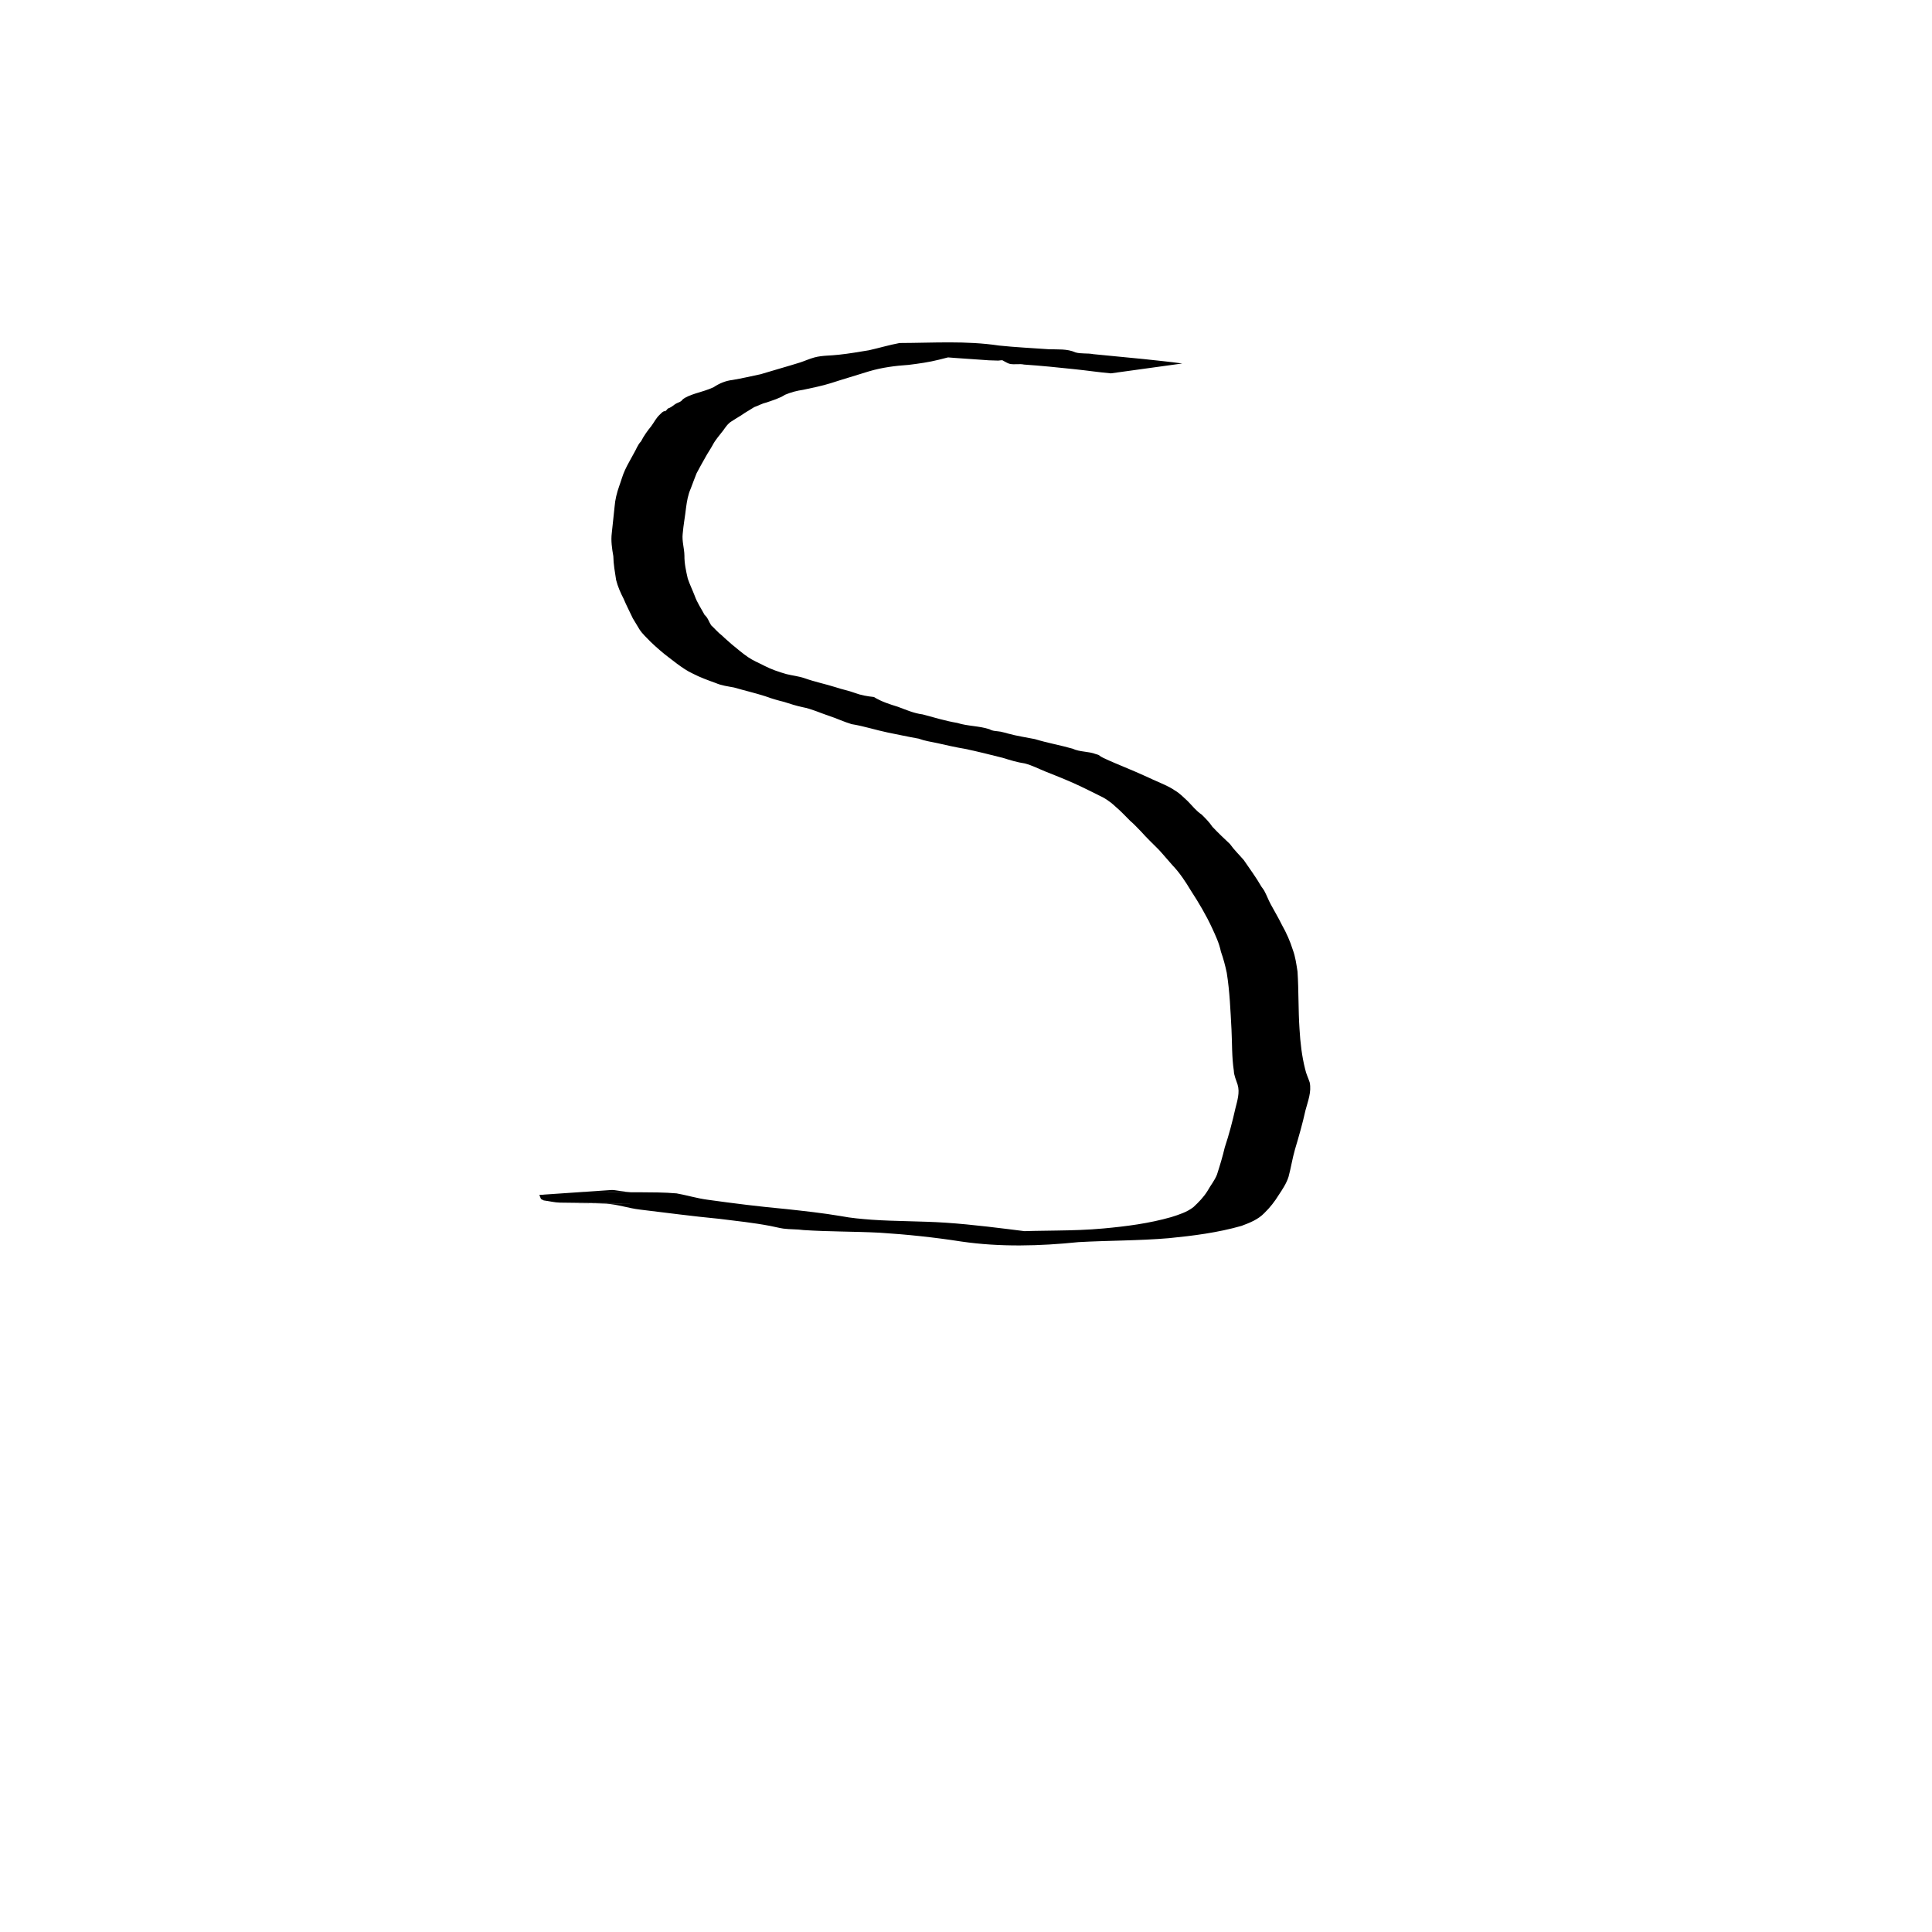
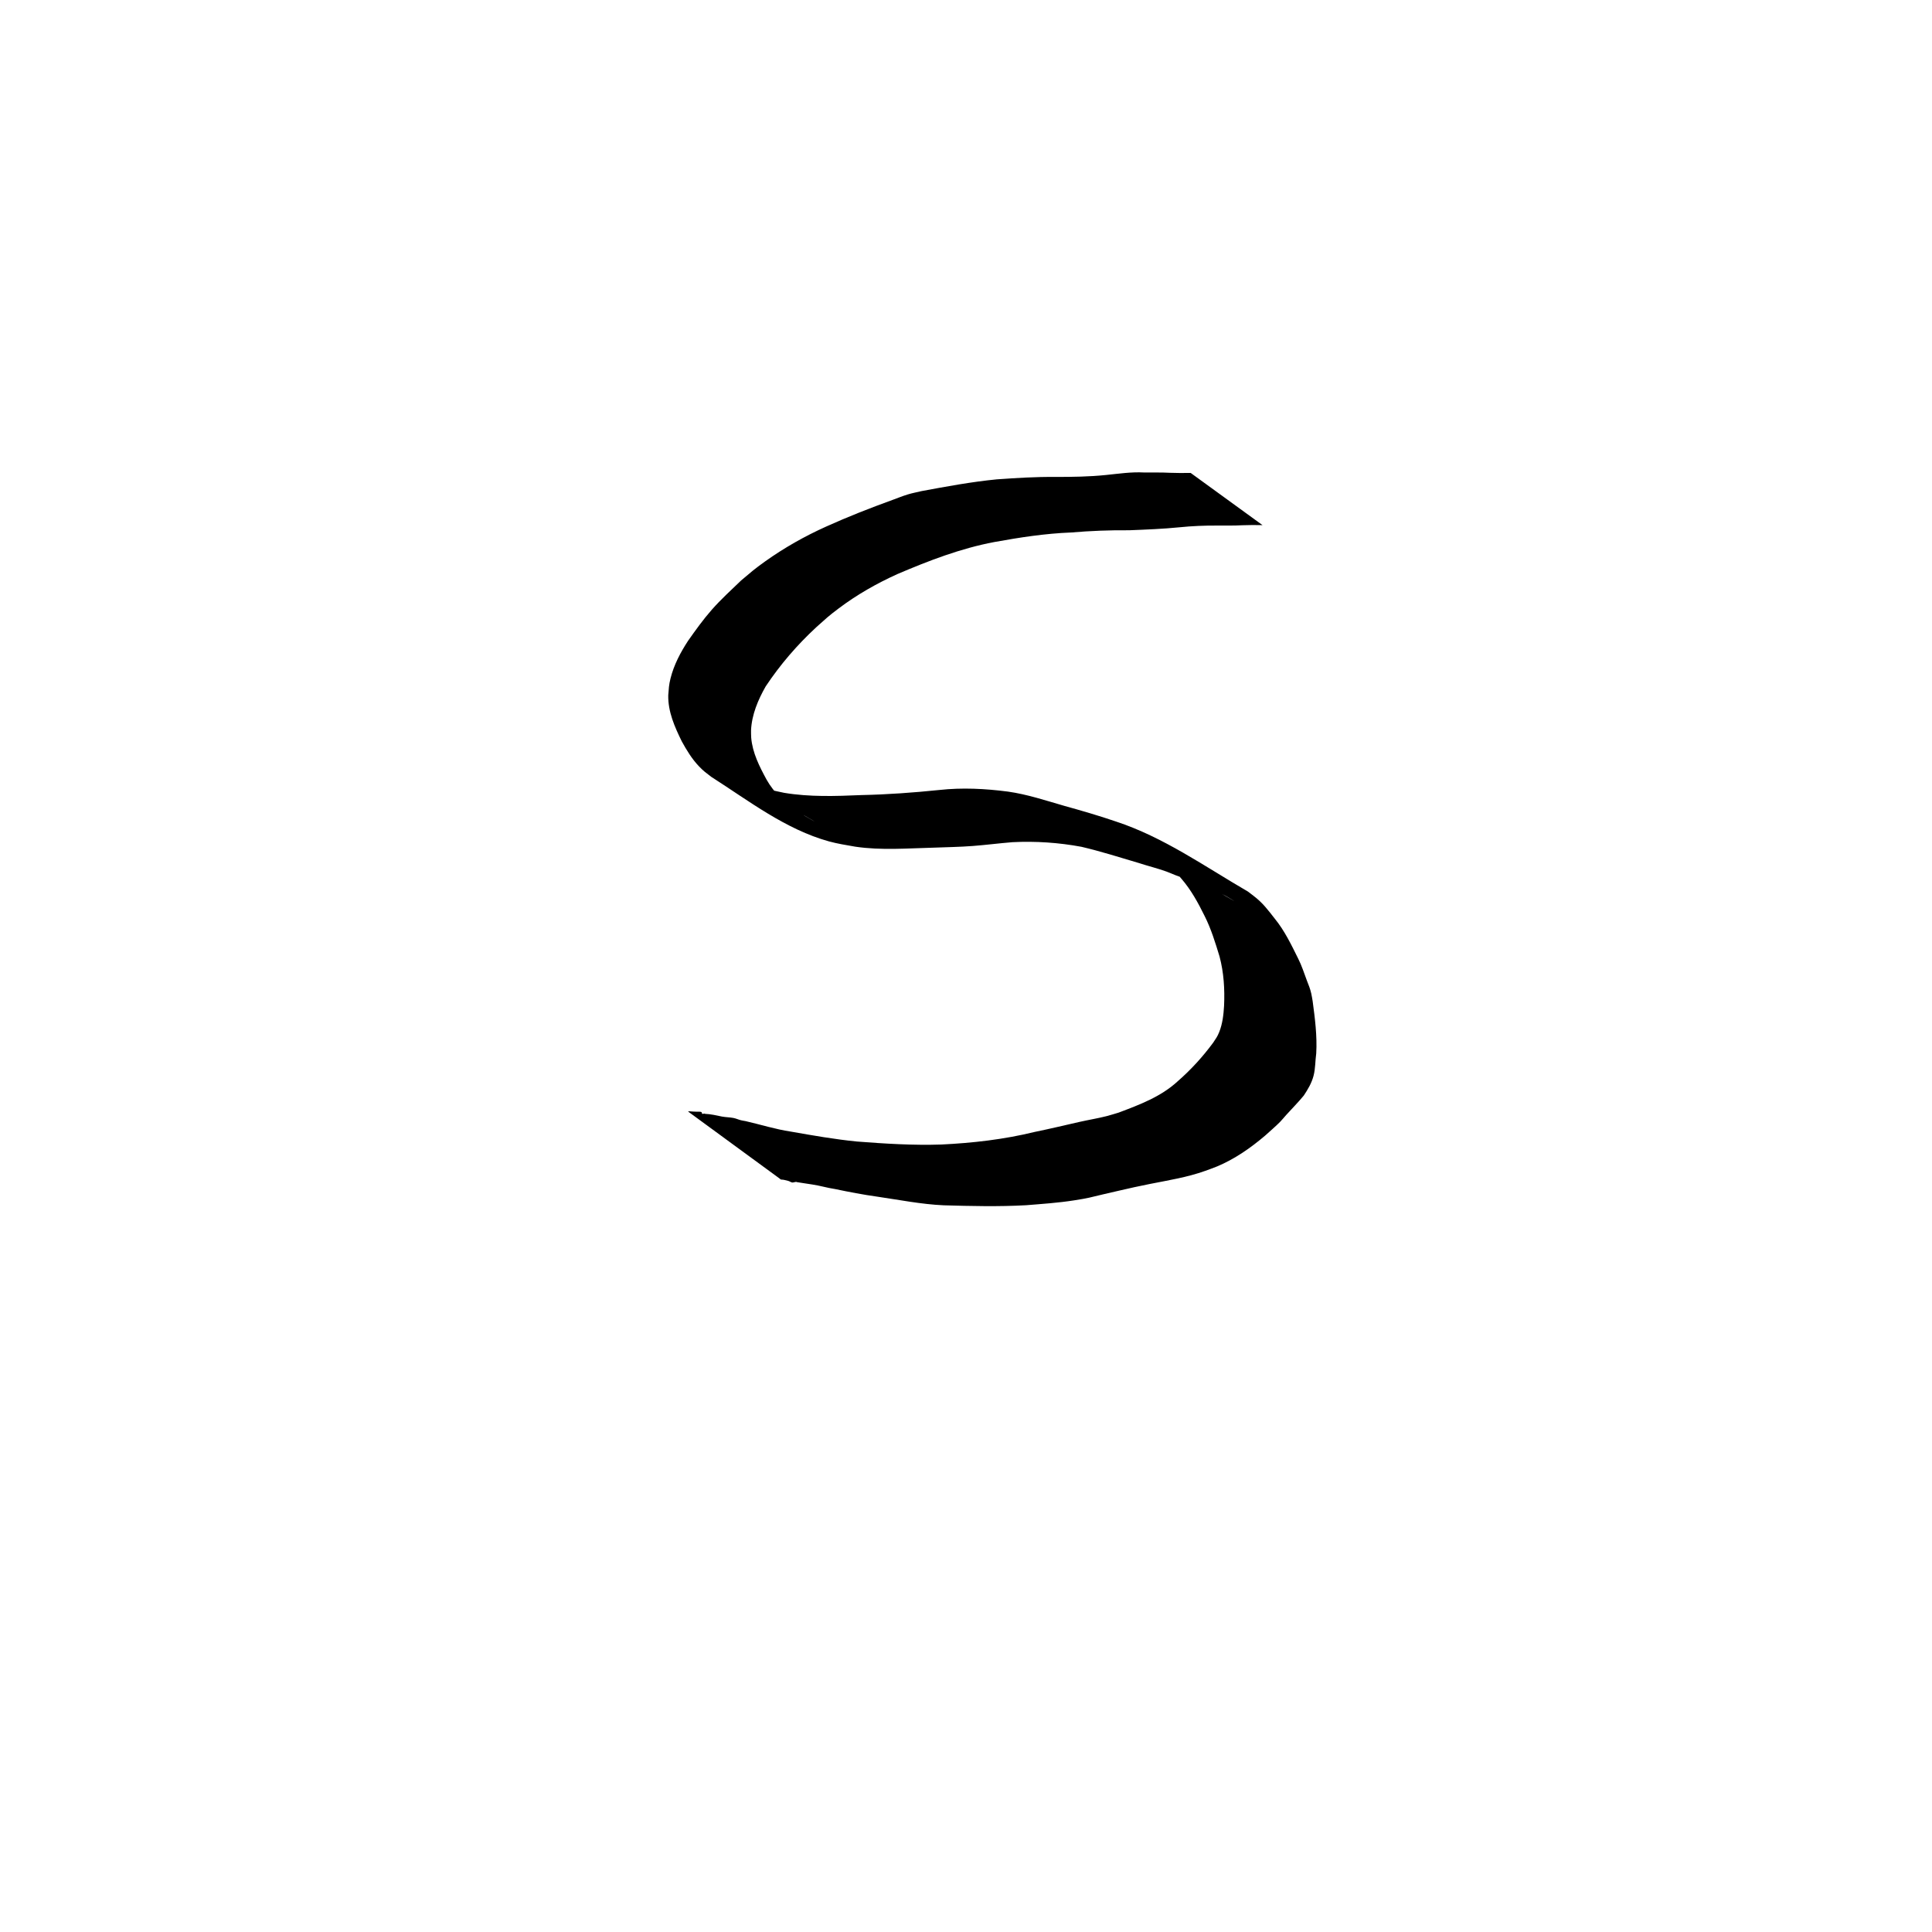
<svg xmlns="http://www.w3.org/2000/svg" width="1000" height="1000" viewBox="0 0 264.583 264.583" version="1.1" id="svg1">
  <defs id="defs1" />
-   <path style="fill:#000000;stroke-width:26.458" id="path4" d="m 161.909,49.778 c -1.762,-0.245 -3.535,-0.411 -5.303,-0.607 -2.291,-0.225 -4.582,-0.452 -6.874,-0.67 -0.806,-0.161 -1.666,-0.018 -2.456,-0.242 -1.126,-0.517 -2.432,-0.384 -3.649,-0.431 -2.269,-0.162 -4.542,-0.267 -6.804,-0.505 -4.559,-0.681 -8.897,-0.362 -13.628,-0.348 -1.411,0.266 -2.792,0.677 -4.196,0.993 -1.361,0.221 -2.708,0.46 -4.079,0.605 -1.117,0.145 -2.294,0.081 -3.391,0.379 -0.663,0.18 -1.291,0.469 -1.943,0.684 -1.8,0.566 -3.621,1.061 -5.425,1.615 -1.274,0.27 -2.543,0.565 -3.829,0.782 -0.928,0.102 -1.818,0.465 -2.589,0.986 -0.801,0.383 -1.674,0.611 -2.522,0.879 -0.58,0.198 -1.279,0.424 -1.76,0.83 -0.208,0.331 -0.558,0.367 -0.865,0.539 -0.32,0.18 -0.553,0.43 -0.891,0.586 -0.083,0.036 -0.178,0.052 -0.25,0.107 -0.085,0.064 -0.131,0.17 -0.211,0.24 -0.375,0.33 -0.026,-0.055 -0.441,0.186 -0.175,0.102 -0.301,0.27 -0.453,0.404 -0.488,0.439 -0.763,1.035 -1.153,1.557 -0.539,0.663 -1.023,1.333 -1.41,2.098 -0.472,0.478 -0.663,1.126 -1.005,1.681 -0.39,0.752 -0.838,1.465 -1.187,2.239 -0.331,0.699 -0.515,1.45 -0.784,2.171 -0.333,0.934 -0.577,1.902 -0.649,2.891 -0.111,1.19 -0.265,2.374 -0.379,3.564 -0.135,1.064 0.028,2.132 0.211,3.18 0.017,1.098 0.216,2.171 0.381,3.252 0.226,0.899 0.603,1.758 1.029,2.579 0.376,0.911 0.844,1.78 1.257,2.673 0.296,0.502 0.599,1.001 0.902,1.5 0.409,0.648 0.998,1.143 1.512,1.699 0.428,0.401 0.848,0.806 1.302,1.182 0.75,0.662 1.57,1.236 2.356,1.854 0.68,0.497 1.381,0.992 2.15,1.342 1.005,0.523 2.07,0.901 3.132,1.287 0.804,0.35 1.659,0.45 2.509,0.612 1.425,0.415 2.878,0.748 4.292,1.201 0.834,0.314 1.687,0.556 2.551,0.769 0.841,0.272 1.68,0.542 2.546,0.724 1.199,0.225 2.35,0.763 3.513,1.156 1.082,0.344 2.108,0.84 3.195,1.167 1.688,0.269 3.309,0.811 4.982,1.155 1.399,0.274 2.791,0.586 4.196,0.83 0.83,0.309 1.699,0.434 2.561,0.616 1.26,0.284 2.517,0.575 3.793,0.784 1.736,0.364 3.457,0.799 5.177,1.232 0.991,0.307 1.983,0.617 3.013,0.766 0.99,0.255 1.905,0.737 2.854,1.12 1.738,0.691 3.48,1.374 5.16,2.198 0.936,0.455 1.87,0.914 2.797,1.387 0.605,0.358 1.166,0.775 1.671,1.262 0.696,0.587 1.311,1.26 1.957,1.901 0.538,0.45 1.002,0.979 1.499,1.473 0.76,0.864 1.601,1.649 2.408,2.467 0.645,0.693 1.241,1.429 1.875,2.133 0.988,1.03 1.786,2.244 2.519,3.465 1.072,1.649 2.079,3.34 2.906,5.127 0.483,1.049 0.981,2.098 1.211,3.236 0.337,0.952 0.598,1.924 0.803,2.913 0.409,2.561 0.504,5.164 0.647,7.752 0.096,1.885 0.034,3.769 0.319,5.638 0.022,0.679 0.318,1.279 0.517,1.911 0.336,1.084 -0.049,2.231 -0.309,3.292 -0.402,1.79 -0.867,3.563 -1.447,5.303 -0.296,1.27 -0.673,2.507 -1.073,3.745 -0.32,0.809 -0.882,1.469 -1.296,2.227 -0.527,0.851 -1.199,1.533 -1.926,2.211 -0.891,0.693 -1.977,1.032 -3.04,1.369 -3.032,0.864 -6.139,1.267 -9.27,1.553 -4.238,0.4 -8.503,0.214 -12.746,0.449 -0.381,0.03 -0.761,0.061 -1.142,0.091 -0.297,0.028 -0.594,0.06 -0.891,0.085 -0.294,0.025 -1.178,0.063 -0.883,0.064 15.944,0.061 8.998,0.115 5.465,-0.241 -3.81,-0.477 -7.618,-0.979 -11.449,-1.239 -3.365,-0.223 -6.74,-0.172 -10.104,-0.404 -1.408,-0.112 -2.81,-0.223 -4.196,-0.494 -2.494,-0.423 -5.01,-0.694 -7.524,-0.969 -3.589,-0.326 -7.162,-0.773 -10.731,-1.272 -1.442,-0.186 -2.834,-0.616 -4.261,-0.872 -1.712,-0.152 -3.436,-0.139 -5.154,-0.154 -24.411,-0.012 -3.679,0.005 -1.196,-0.017 0.209,-0.002 -0.416,-0.038 -0.624,-0.061 -0.505,-0.057 -1.008,-0.133 -1.511,-0.209 -0.358,-0.025 -0.192,-0.021 -0.498,-0.019 0,0 -9.819,0.669 -9.819,0.669 v 0 c 0.305,0.691 0.067,0.474 0.602,0.754 0.726,0.091 1.501,0.289 2.229,0.302 7.015,0.126 19.136,0.106 1.254,0.095 1.687,-0.009 3.374,-0.012 5.06,0.054 1.571,0.081 3.084,0.627 4.644,0.805 3.62,0.436 7.234,0.918 10.864,1.265 2.338,0.289 4.683,0.536 6.997,0.978 0.589,0.105 1.184,0.281 1.775,0.36 0.908,0.122 1.841,0.072 2.75,0.2 3.464,0.229 6.934,0.185 10.401,0.36 3.768,0.238 7.522,0.635 11.253,1.216 5.295,0.766 10.685,0.622 16.001,0.076 4.125,-0.23 8.264,-0.189 12.383,-0.54 3.353,-0.33 6.703,-0.757 9.952,-1.686 1.144,-0.43 2.281,-0.868 3.142,-1.776 0.763,-0.739 1.404,-1.566 1.962,-2.471 0.519,-0.78 1.046,-1.573 1.333,-2.474 0.335,-1.237 0.522,-2.502 0.877,-3.734 0.53,-1.773 1.041,-3.551 1.439,-5.359 0.33,-1.258 0.858,-2.524 0.579,-3.84 -0.202,-0.609 -0.482,-1.167 -0.618,-1.796 -0.458,-1.805 -0.666,-3.639 -0.774,-5.5 -0.177,-2.622 -0.105,-5.247 -0.272,-7.867 -0.155,-1.001 -0.294,-2.043 -0.648,-2.992 -0.374,-1.193 -0.876,-2.319 -1.493,-3.41 -0.473,-0.966 -1.016,-1.874 -1.528,-2.817 -0.332,-0.613 -0.567,-1.276 -0.904,-1.886 -0.101,-0.182 -0.239,-0.341 -0.359,-0.511 -0.726,-1.273 -1.604,-2.446 -2.426,-3.658 -0.634,-0.74 -1.336,-1.407 -1.901,-2.209 -0.821,-0.764 -1.632,-1.542 -2.402,-2.358 -0.414,-0.62 -0.937,-1.146 -1.467,-1.668 -0.742,-0.484 -1.29,-1.217 -1.911,-1.839 -0.565,-0.516 -1.09,-1.077 -1.759,-1.464 -0.905,-0.625 -1.957,-1.005 -2.952,-1.464 -1.705,-0.79 -3.427,-1.536 -5.166,-2.246 -0.557,-0.239 -1.119,-0.478 -1.667,-0.74 -0.328,-0.157 -0.345,-0.189 -0.653,-0.406 -0.116,-0.058 -0.247,-0.078 -0.37,-0.117 -1.014,-0.403 -2.192,-0.272 -3.2,-0.748 -1.709,-0.486 -3.468,-0.791 -5.169,-1.313 -1.225,-0.248 -2.465,-0.421 -3.671,-0.757 -0.335,-0.083 -0.664,-0.194 -1.003,-0.257 -0.523,-0.097 -1.062,-0.052 -1.543,-0.336 -1.418,-0.469 -2.984,-0.408 -4.414,-0.866 -1.618,-0.268 -3.157,-0.75 -4.736,-1.166 -1.181,-0.142 -2.272,-0.63 -3.38,-1.04 -1.138,-0.351 -2.277,-0.71 -3.294,-1.342 -0.899,-0.094 -1.784,-0.246 -2.634,-0.567 -0.846,-0.316 -1.707,-0.465 -2.564,-0.759 -1.428,-0.453 -2.894,-0.745 -4.307,-1.25 -0.819,-0.28 -1.637,-0.348 -2.473,-0.561 -1.044,-0.295 -2.093,-0.656 -3.057,-1.154 -0.735,-0.389 -1.506,-0.691 -2.198,-1.166 -0.789,-0.534 -1.513,-1.182 -2.255,-1.774 -0.427,-0.4 -0.887,-0.757 -1.289,-1.164 -0.541,-0.405 -1.016,-0.973 -1.515,-1.433 -0.305,-0.467 -0.445,-1.037 -0.886,-1.404 -0.466,-0.875 -1.031,-1.688 -1.363,-2.631 -0.303,-0.79 -0.677,-1.549 -0.948,-2.35 -0.239,-1.041 -0.472,-2.08 -0.459,-3.155 -0.016,-1.01 -0.357,-1.988 -0.235,-3.004 0.102,-1.193 0.325,-2.367 0.459,-3.554 0.119,-0.899 0.272,-1.795 0.646,-2.63 0.273,-0.694 0.511,-1.399 0.797,-2.087 0.384,-0.733 0.793,-1.453 1.199,-2.174 0.313,-0.59 0.708,-1.131 1.021,-1.722 0.372,-0.711 0.927,-1.304 1.407,-1.942 0.343,-0.477 0.655,-0.969 1.173,-1.278 0.435,-0.284 0.874,-0.55 1.316,-0.819 0.57,-0.413 1.197,-0.74 1.784,-1.124 0.562,-0.192 1.078,-0.503 1.665,-0.629 0.868,-0.307 1.76,-0.551 2.541,-1.057 0.805,-0.344 1.638,-0.561 2.505,-0.685 1.261,-0.273 2.532,-0.521 3.764,-0.905 1.746,-0.569 3.513,-1.077 5.264,-1.631 1.764,-0.518 3.554,-0.752 5.388,-0.874 1.398,-0.172 2.799,-0.367 4.167,-0.711 1.398,-0.355 2.808,-0.74 4.255,-0.814 -17.167,-0.07 -9.351,-0.258 -5.475,0.272 2.278,0.258 4.561,0.371 6.847,0.541 0.825,0.077 1.626,0.112 2.453,0.124 0.2,0.003 0.4,-0.066 0.598,-0.044 0.066,0.007 0.117,0.065 0.175,0.097 0.259,0.13 0.584,0.342 0.867,0.4 0.622,0.127 1.309,-0.05 1.931,0.091 2.316,0.157 4.623,0.391 6.931,0.637 1.655,0.169 3.298,0.419 4.955,0.567 z" />
+   <path style="fill:#000000;stroke-width:0.265" id="path6" d="m 163.058,64.766 c -0.948,0.02 -1.899,0.017 -2.847,-0.017 -1.179,-0.066 -2.36,-0.03 -3.54,-0.043 -1.745,-0.096 -3.475,0.169 -5.207,0.343 -2.297,0.237 -4.602,0.268 -6.909,0.266 -2.692,-0.025 -5.378,0.138 -8.062,0.332 -3.461,0.34 -6.878,0.974 -10.294,1.609 -0.627,0.152 -1.263,0.268 -1.88,0.456 -0.708,0.215 -1.394,0.499 -2.09,0.751 -3.076,1.117 -6.111,2.303 -9.093,3.651 -2.925,1.314 -5.731,2.901 -8.344,4.762 -1.529,1.089 -1.867,1.419 -3.285,2.606 -1.36,1.314 -2.771,2.588 -4.022,4.011 -1.181,1.344 -2.226,2.8 -3.254,4.261 -1.035,1.583 -1.945,3.304 -2.405,5.153 -0.231,0.927 -0.231,1.362 -0.31,2.296 -0.048,2.261 0.877,4.335 1.85,6.322 0.671,1.22 1.4,2.426 2.37,3.435 0.662,0.689 0.88,0.812 1.653,1.415 5.157,3.294 10.208,7.218 16.151,8.856 1.15,0.317 2.417,0.512 3.588,0.719 3.583,0.532 7.199,0.219 10.799,0.133 1.763,-0.068 3.534,-0.093 5.293,-0.228 1.82,-0.139 3.634,-0.376 5.455,-0.521 3.153,-0.157 6.329,0.057 9.431,0.634 2.633,0.618 5.214,1.438 7.806,2.206 1.269,0.417 2.577,0.73 3.834,1.184 0.418,0.151 0.822,0.339 1.237,0.499 1.081,0.417 1.234,0.449 2.344,0.806 1.576,0.581 3.136,1.264 4.609,2.076 0.341,0.188 1.337,0.798 0.999,0.605 -3.585,-2.047 -7.16,-4.111 -10.74,-6.166 1.406,0.835 2.578,1.934 3.617,3.184 1.316,1.524 2.278,3.296 3.163,5.092 0.887,1.761 1.464,3.655 2.038,5.535 0.588,2.207 0.724,4.486 0.62,6.757 -0.07,1.207 -0.209,2.454 -0.663,3.588 -0.263,0.657 -0.436,0.856 -0.822,1.446 -1.43,1.943 -3.061,3.729 -4.879,5.312 -2.292,2.11 -5.221,3.202 -8.087,4.282 -0.556,0.162 -1.107,0.343 -1.668,0.486 -1.114,0.284 -2.479,0.512 -3.597,0.764 -2.083,0.47 -4.151,0.97 -6.244,1.397 -4.184,1.024 -8.459,1.51 -12.752,1.719 -3.865,0.129 -7.718,-0.113 -11.569,-0.411 -3.037,-0.301 -6.047,-0.831 -9.051,-1.36 -2.1,-0.313 -4.126,-0.958 -6.19,-1.433 -0.214,-0.041 -0.431,-0.07 -0.642,-0.122 -0.343,-0.085 -0.665,-0.24 -1.013,-0.309 -0.521,-0.104 -1.053,-0.094 -1.578,-0.194 -0.766,-0.156 -1.534,-0.341 -2.318,-0.372 -0.098,-0.106 -0.301,0.064 -0.407,-0.021 -0.049,-0.039 -0.014,-0.131 -0.053,-0.18 -0.118,-0.145 -0.513,-0.073 -0.676,-0.091 -0.363,-0.023 -0.73,-0.017 -1.091,-0.062 -0.149,2.6e-4 -0.123,-0.015 0.042,0.142 0,0 12.376,9.06 12.376,9.06 v 0 c 0.098,0.074 0.14,0.142 0.247,0.154 0.319,-5.3e-4 0.638,0.106 0.944,0.182 0.827,0.246 -0.374,-0.13 0.45,0.192 0.274,0.107 0.499,-0.141 0.779,-0.02 0.689,0.118 1.384,0.207 2.074,0.32 1.042,0.152 2.049,0.465 3.092,0.618 1.932,0.405 3.87,0.778 5.826,1.05 3.017,0.438 6.022,1.044 9.072,1.18 3.759,0.109 7.524,0.198 11.281,-0.01 2.204,-0.178 4.407,-0.325 6.593,-0.668 2.1,-0.33 2.021,-0.367 4.053,-0.844 0.693,-0.163 1.387,-0.321 2.08,-0.481 1.81,-0.41 2.386,-0.553 4.219,-0.917 2.543,-0.505 5.125,-0.912 7.575,-1.789 0.555,-0.208 1.119,-0.393 1.665,-0.624 2.407,-1.015 4.557,-2.512 6.54,-4.198 0.54,-0.483 1.557,-1.374 2.065,-1.895 0.287,-0.294 0.541,-0.617 0.816,-0.922 0.807,-0.894 1.66,-1.746 2.425,-2.677 0.567,-0.854 1.08,-1.71 1.342,-2.716 0.259,-0.995 0.225,-2.052 0.366,-3.063 0.136,-2.394 -0.173,-4.78 -0.49,-7.151 -0.064,-0.349 -0.111,-0.702 -0.191,-1.048 -0.182,-0.777 -0.33,-1.053 -0.609,-1.802 -0.378,-1.012 -0.704,-2.046 -1.198,-3.01 -0.936,-1.887 -1.849,-3.796 -3.189,-5.44 -0.971,-1.235 -1.629,-2.145 -2.897,-3.116 -0.255,-0.196 -0.511,-0.391 -0.767,-0.587 -5.889,-3.419 -11.57,-7.464 -18.097,-9.604 -2.319,-0.793 -4.667,-1.476 -7.029,-2.13 -2.563,-0.737 -5.104,-1.591 -7.755,-1.964 -3.112,-0.405 -6.262,-0.566 -9.39,-0.222 -3.556,0.367 -7.121,0.624 -10.696,0.699 -3.521,0.15 -7.076,0.274 -10.567,-0.309 -1.586,-0.346 -2.002,-0.387 -3.542,-0.925 -0.531,-0.185 -2.044,-0.926 -1.568,-0.626 3.008,1.892 6.127,3.603 9.184,5.415 0.404,0.239 -0.825,-0.448 -1.223,-0.696 -0.352,-0.219 -0.683,-0.47 -1.024,-0.705 -1.733,-1.104 -3.215,-2.466 -4.232,-4.28 -0.972,-1.787 -1.923,-3.662 -2.099,-5.72 -0.008,-0.337 -0.038,-0.673 -0.023,-1.01 0.095,-2.149 0.957,-4.187 2.007,-6.029 1.976,-2.974 4.312,-5.682 6.934,-8.109 1.379,-1.227 1.581,-1.456 3.082,-2.585 2.486,-1.87 5.2,-3.411 8.033,-4.692 4.286,-1.829 8.669,-3.519 13.265,-4.383 3.474,-0.631 6.966,-1.17 10.5,-1.307 2.653,-0.224 5.31,-0.33 7.973,-0.305 2.297,-0.093 4.598,-0.179 6.885,-0.408 1.71,-0.176 3.424,-0.244 5.143,-0.235 1.141,-0.013 2.284,0.026 3.423,-0.043 0.932,-0.037 1.868,-0.036 2.8,-0.017 z" />
</svg>
